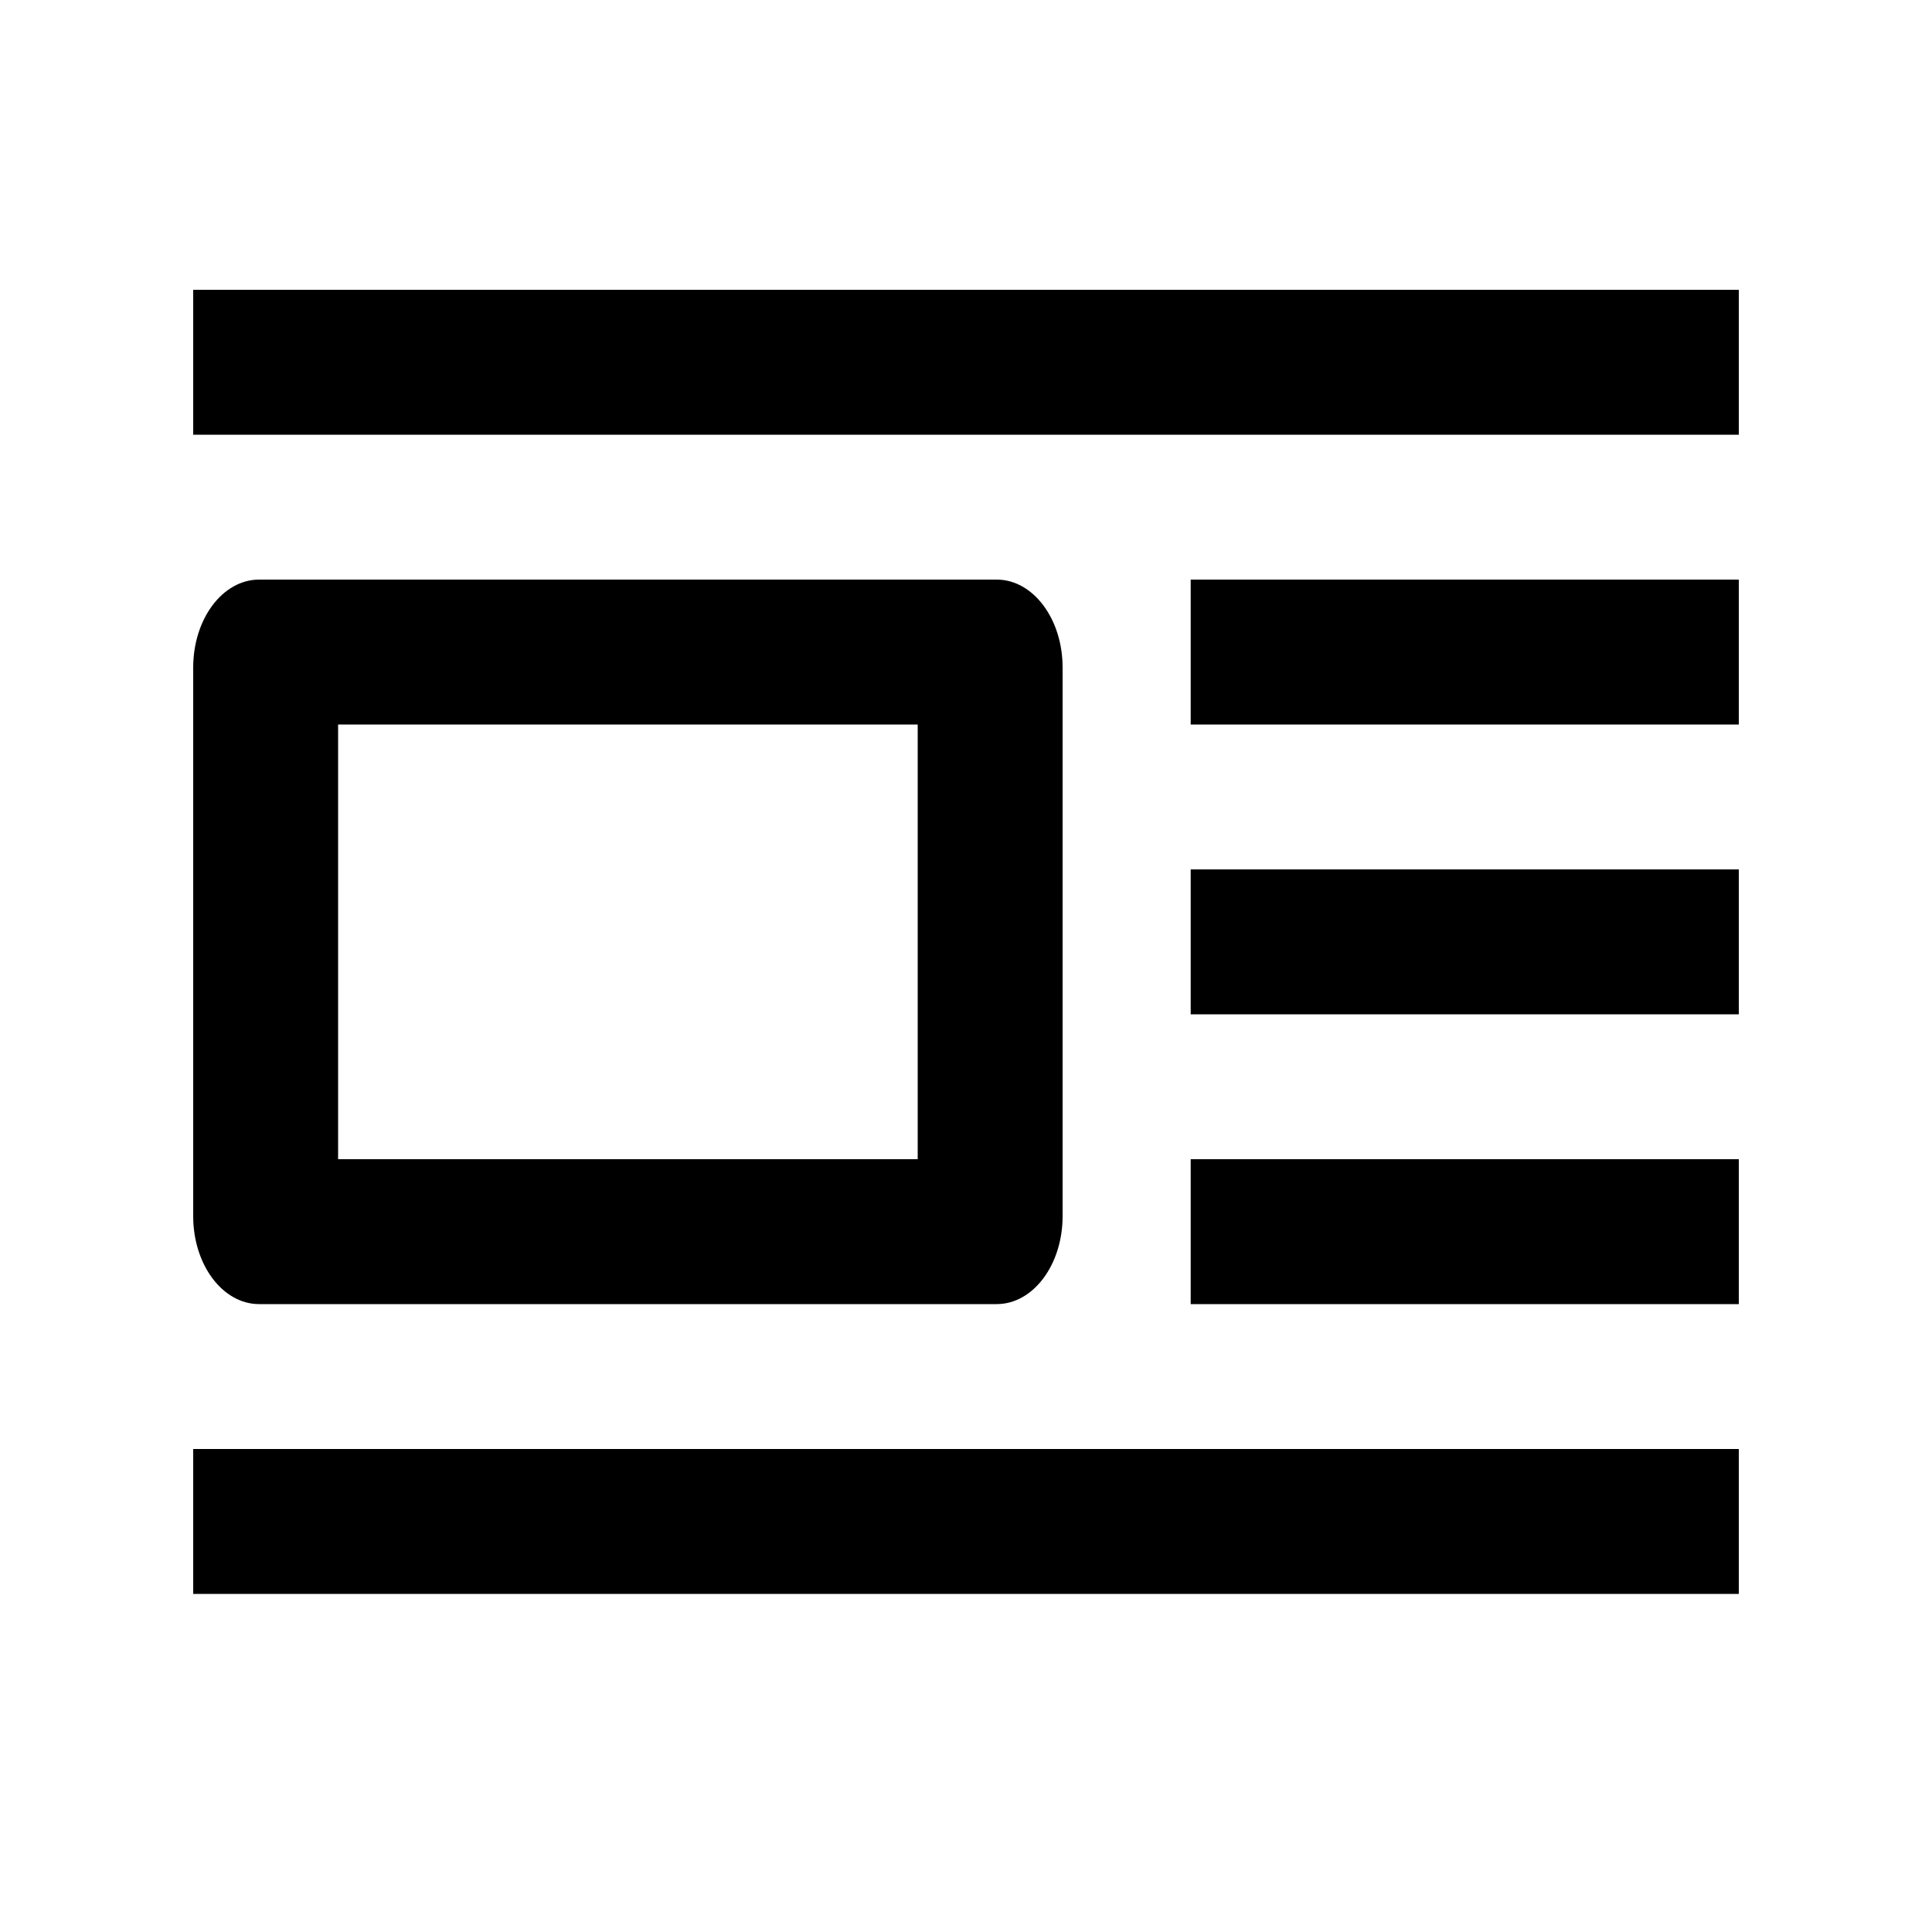
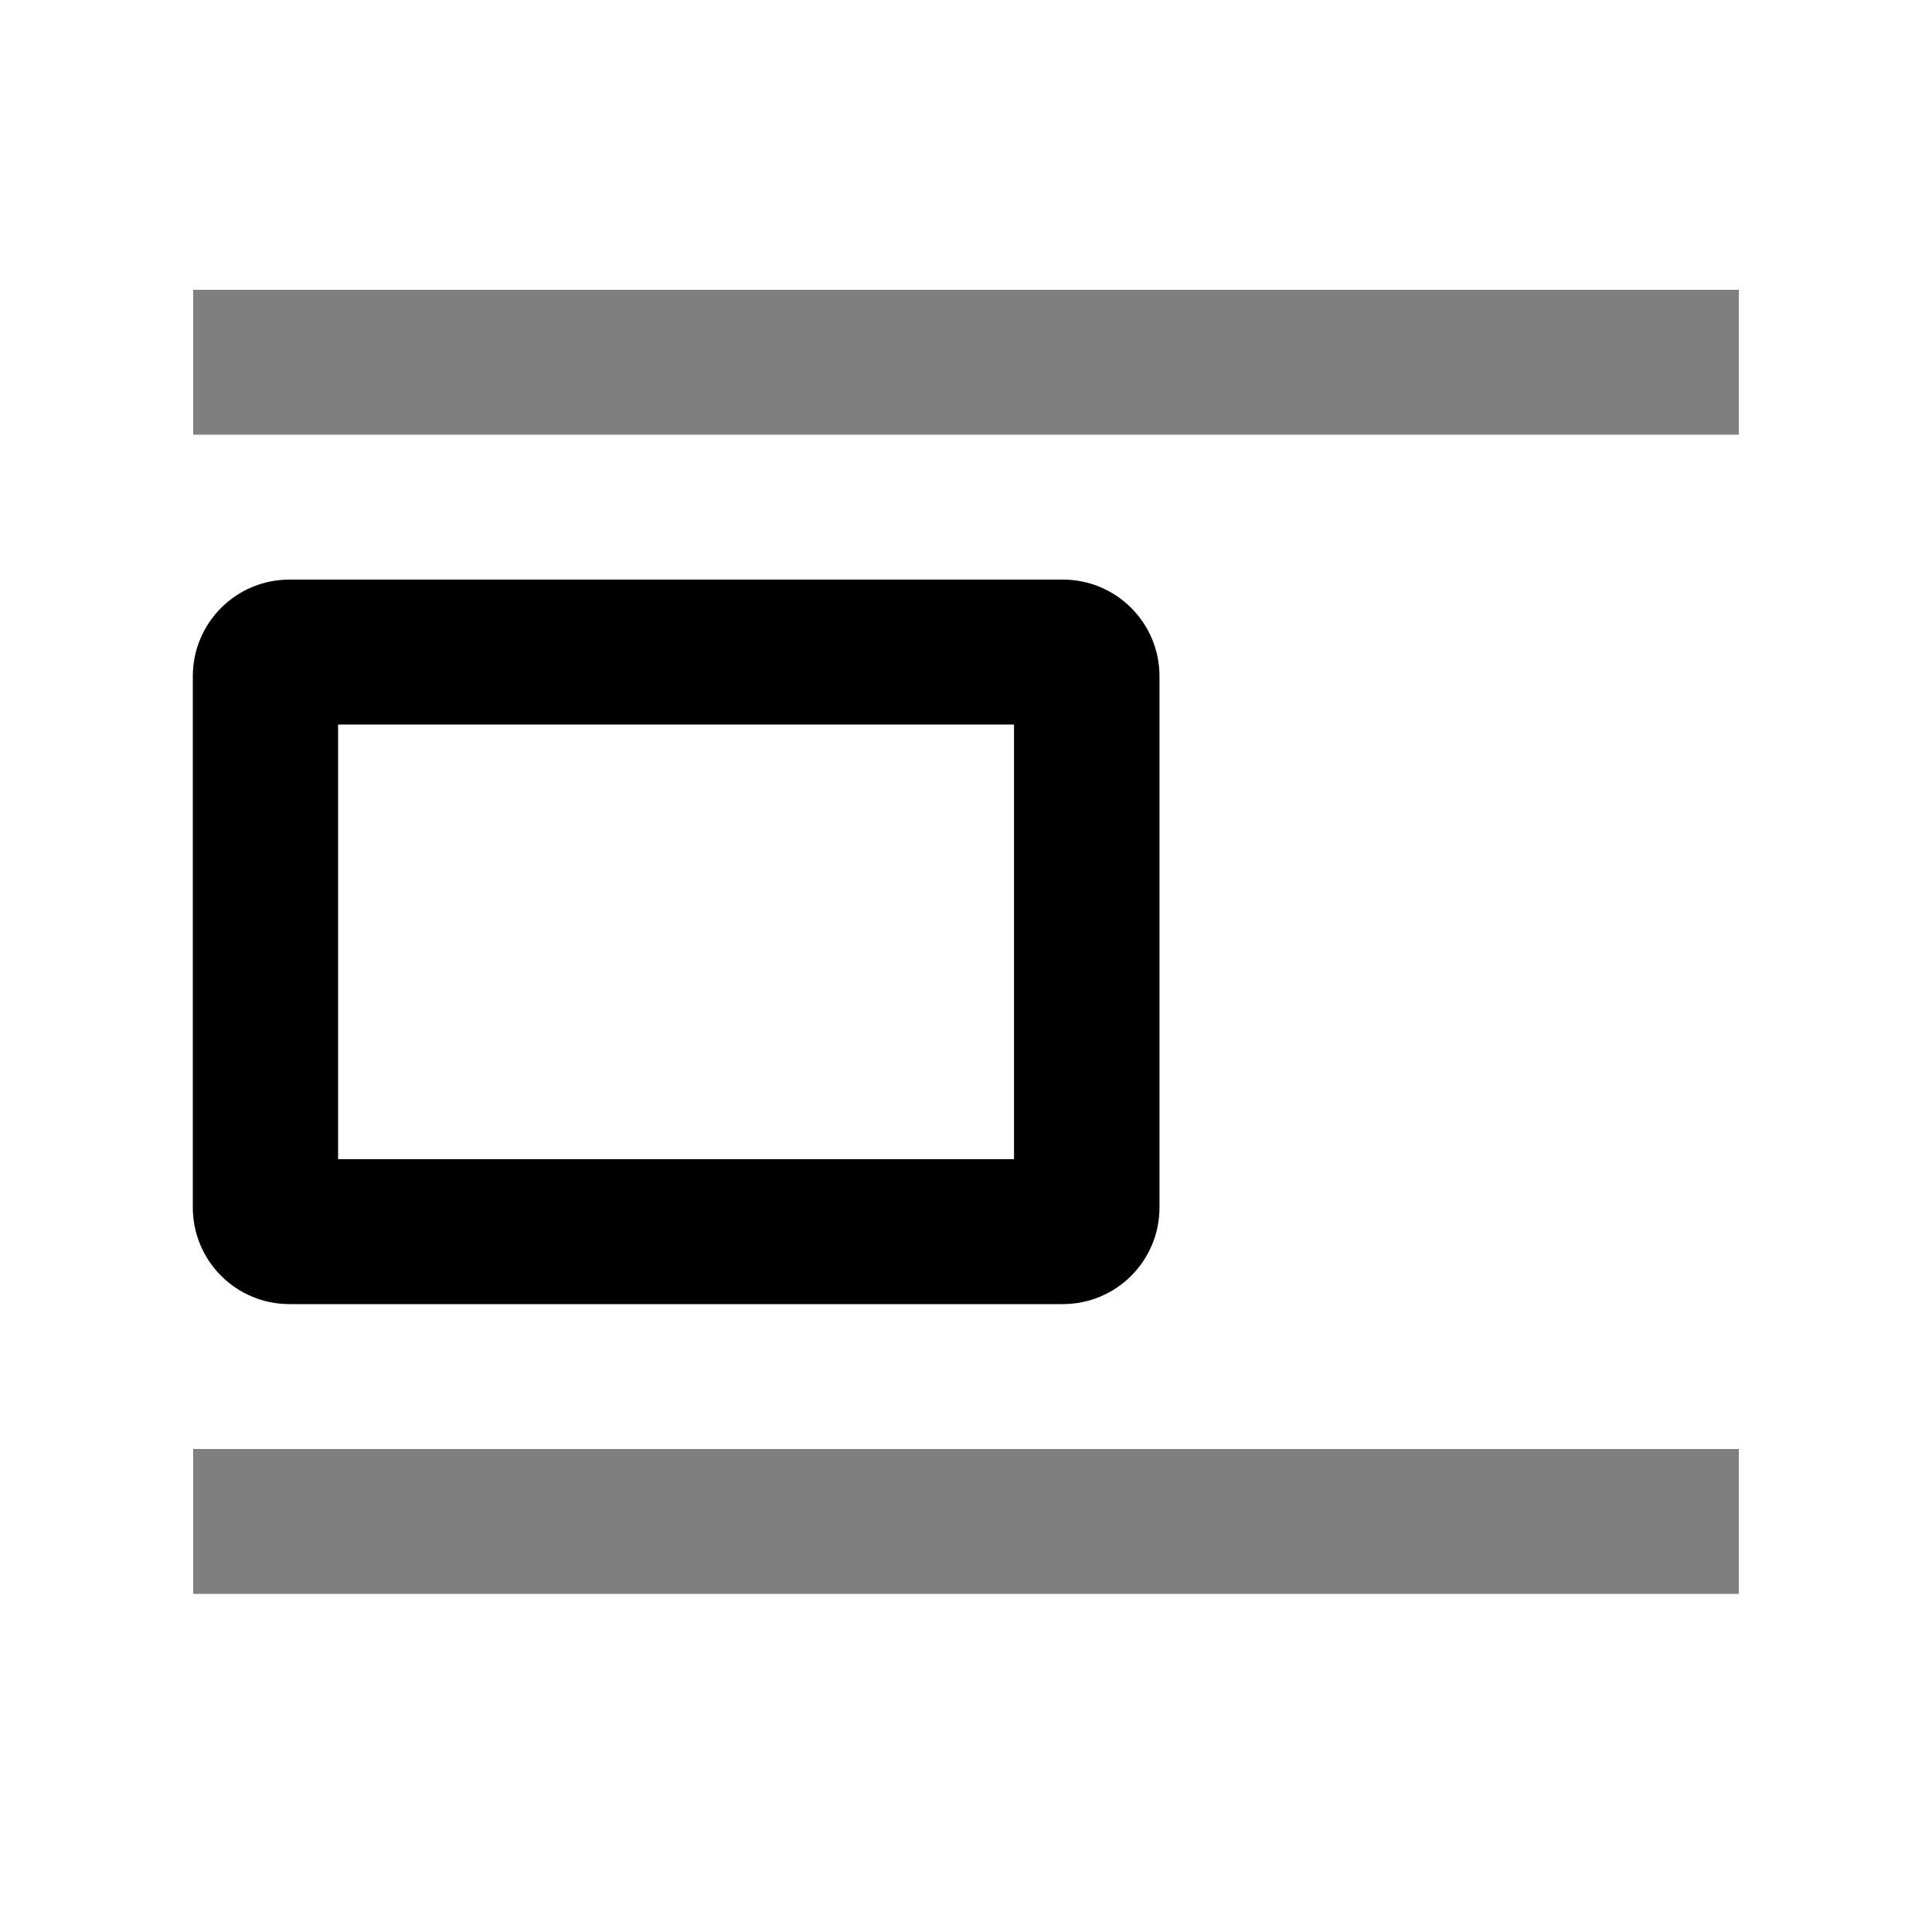
- <svg xmlns="http://www.w3.org/2000/svg" viewBox="0 0 20 20" clip-rule="evenodd" stroke-linejoin="round" stroke-miterlimit="1.414">
-   <path d="M18 4.5V3H2v1.5h16zm0 3V6h-5.674v1.5H18zm0 3V9h-5.674v1.5H18zm0 3V12h-5.674v1.5H18zm-8.5-6V12h-6V7.5h6zm.818-1.5H2.682C2.305 6 2 6.407 2 6.91v5.68c0 .503.305.91.682.91h7.636c.377 0 .682-.407.682-.91V6.91c0-.503-.305-.91-.682-.91zM18 16.5V15H2v1.5h16z" />
+ <svg xmlns="http://www.w3.org/2000/svg" viewBox="0 0 20 20">
+   <path opacity=".5" d="M2 3h16v1.5H2zm0 12h16v1.5H2z" />
+   <path d="M12.003 7v5.5a1 1 0 0 1-1 1H2.996a1 1 0 0 1-1-1V7a1 1 0 0 1 1-1h8.007a1 1 0 0 1 1 1zm-1.506.5H3.5V12h6.997V7.5z" />
</svg>
